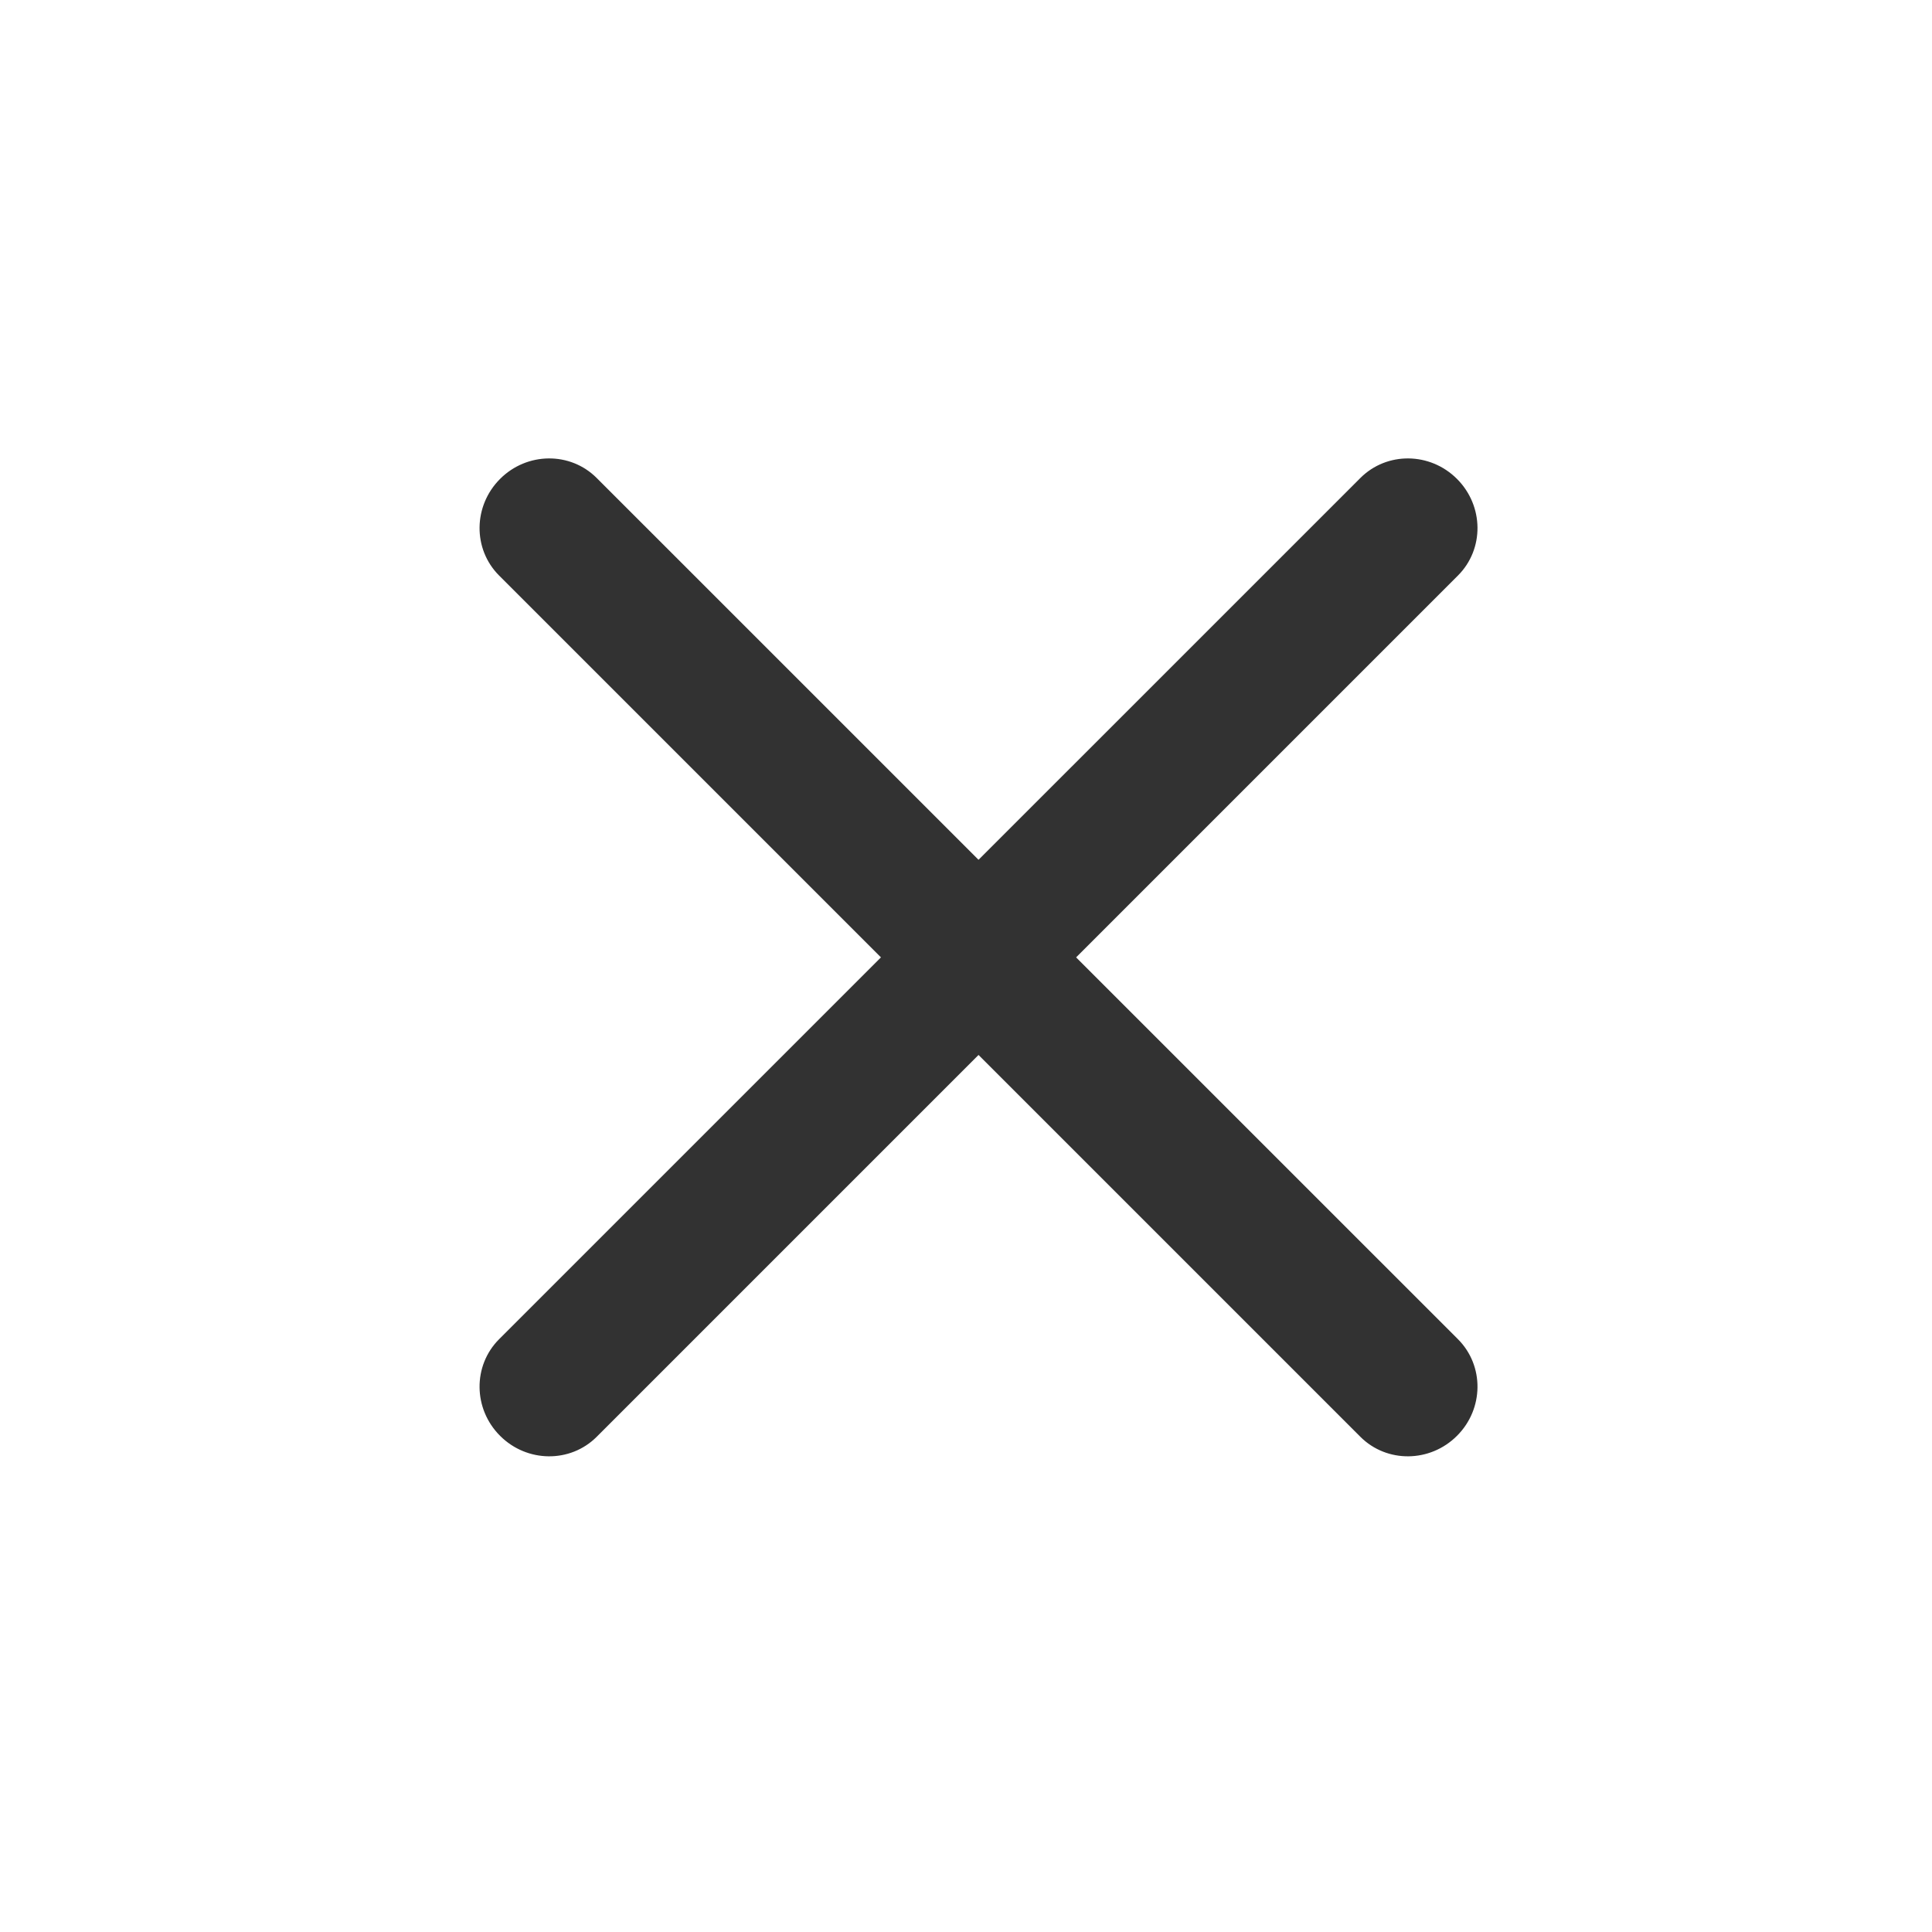
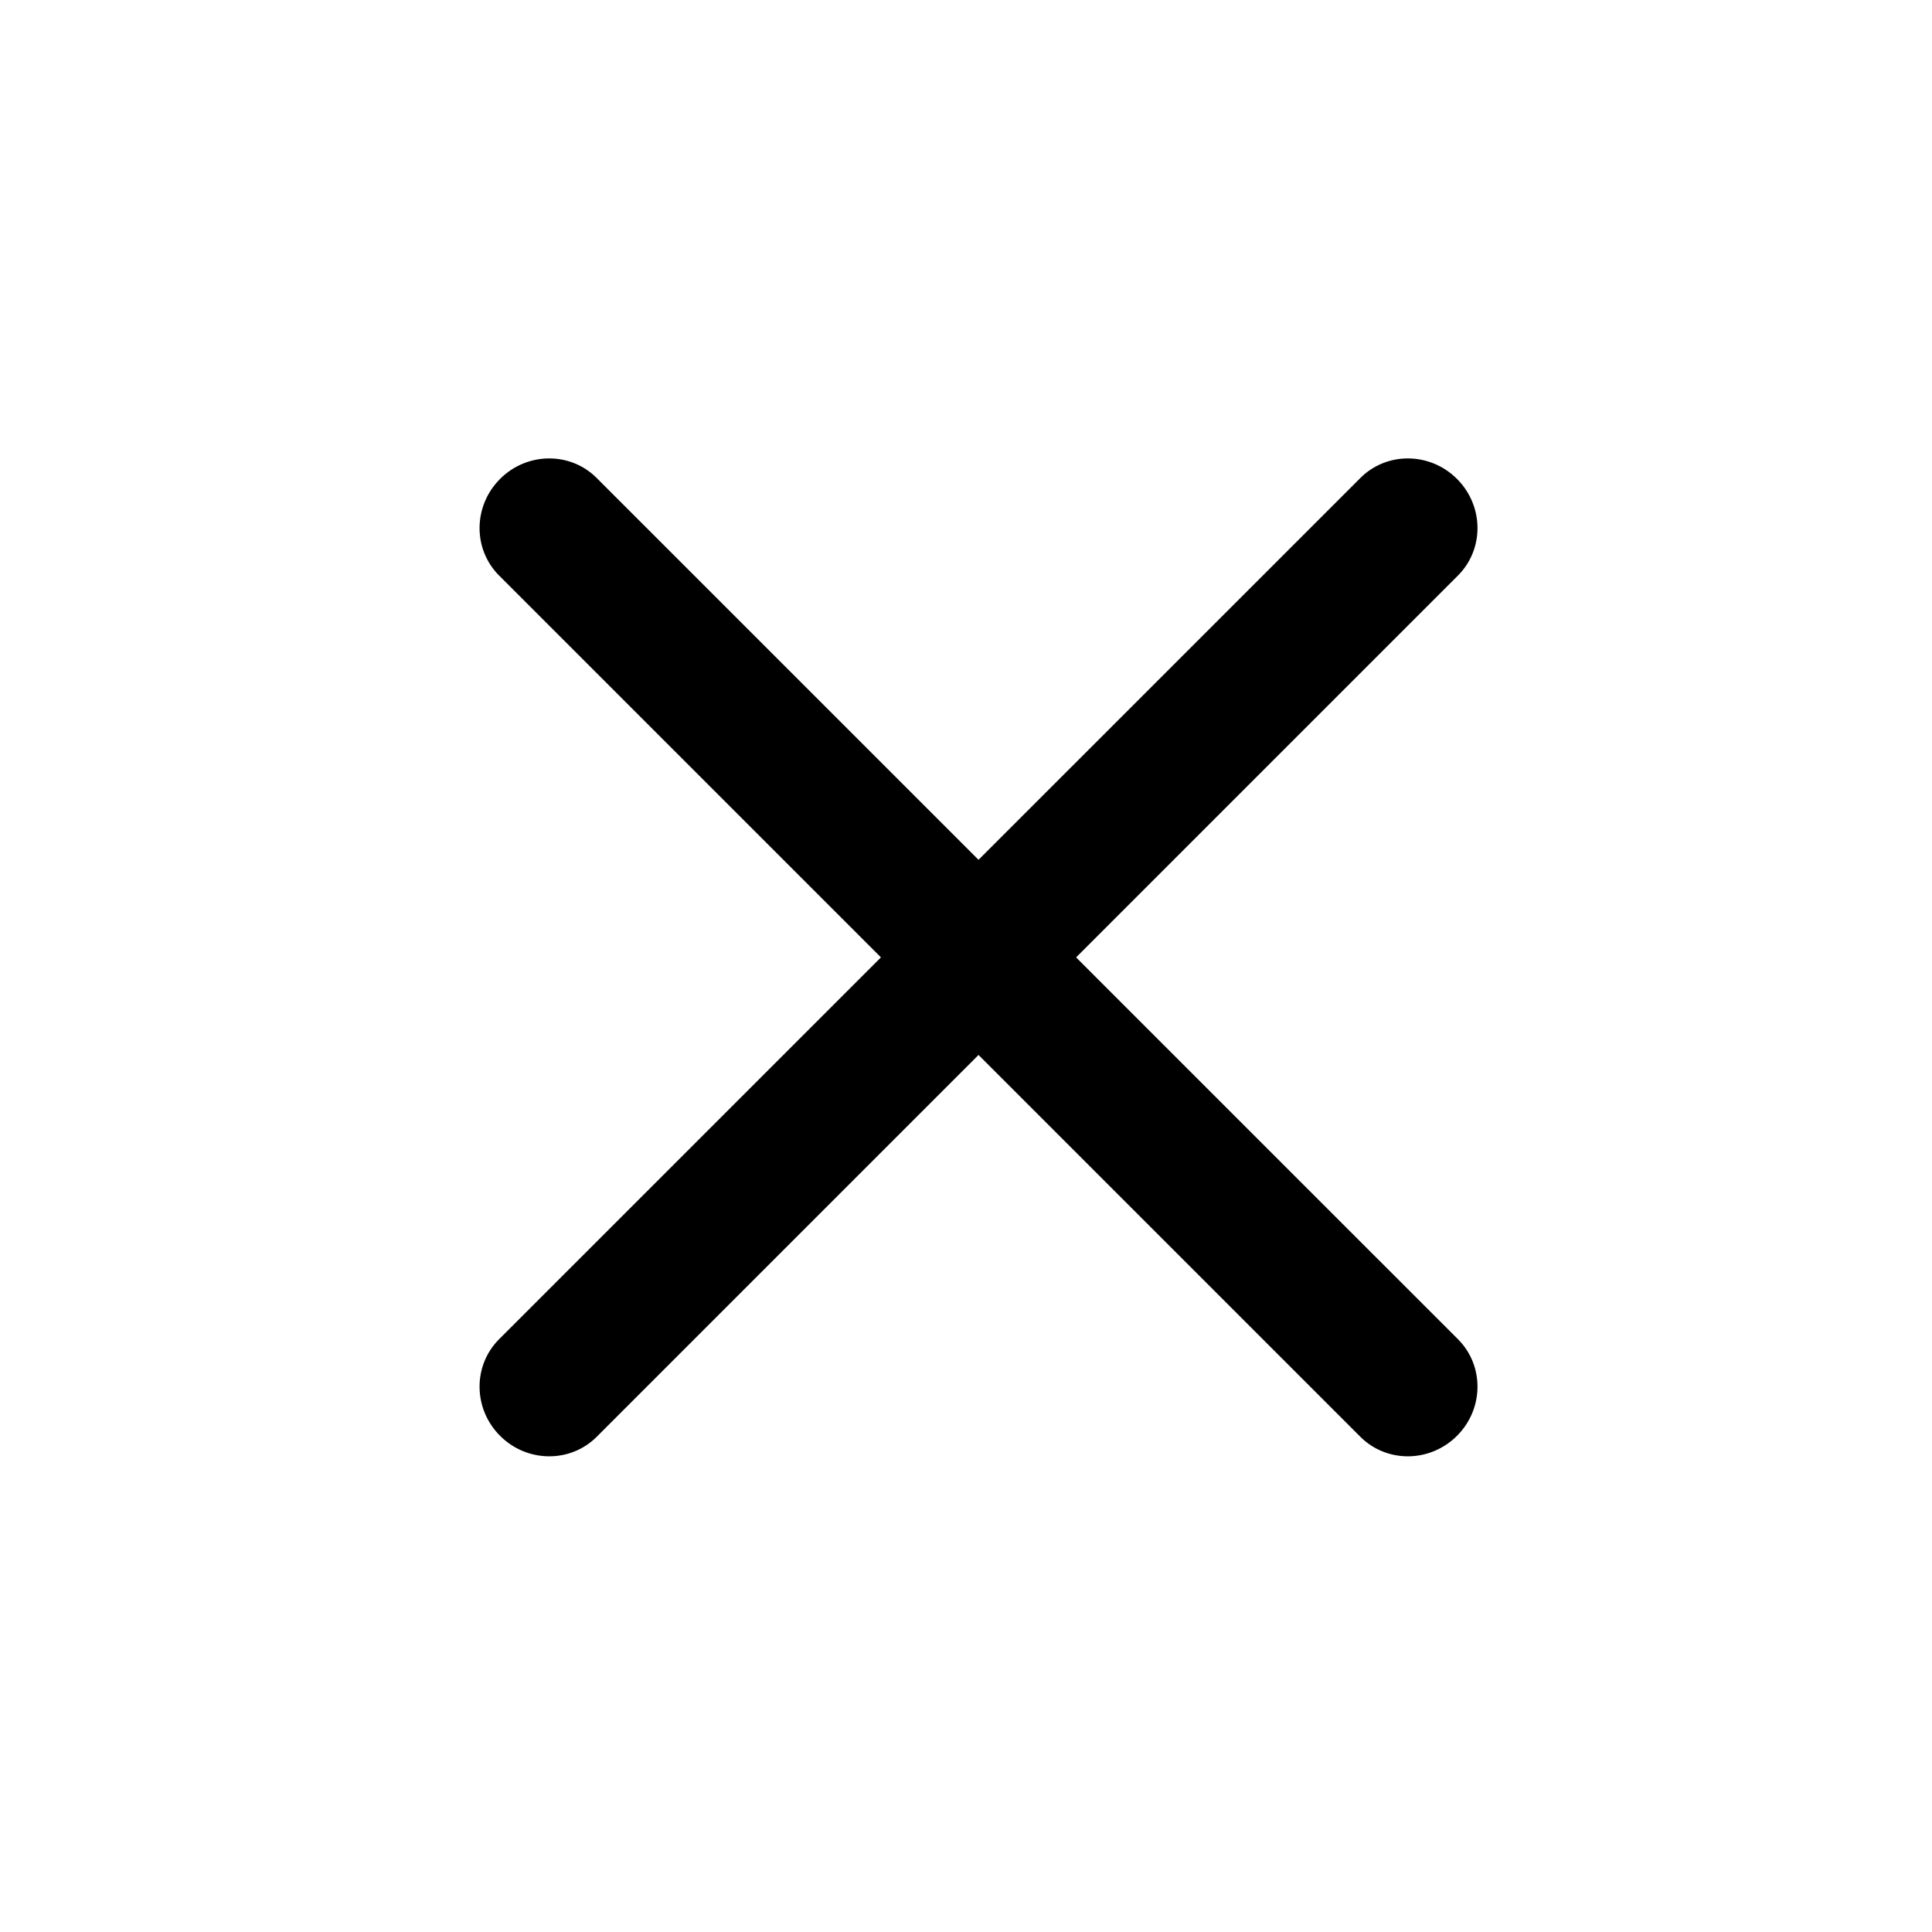
<svg xmlns="http://www.w3.org/2000/svg" width="32" height="32" viewBox="0 0 32 32" fill="none">
-   <path fill-rule="evenodd" clip-rule="evenodd" d="M8.283 7.932C8.729 7.486 9.446 7.479 9.883 7.917L24.148 22.181C24.586 22.619 24.579 23.336 24.132 23.782C23.686 24.228 22.97 24.235 22.532 23.798L8.267 9.533C7.829 9.095 7.836 8.379 8.283 7.932Z" fill="#323232" />
-   <path fill-rule="evenodd" clip-rule="evenodd" d="M24.132 7.932C24.579 8.379 24.586 9.095 24.148 9.533L9.883 23.798C9.446 24.235 8.729 24.228 8.283 23.782C7.836 23.336 7.829 22.619 8.267 22.181L22.532 7.917C22.97 7.479 23.686 7.486 24.132 7.932Z" fill="#323232" />
+   <path fill-rule="evenodd" clip-rule="evenodd" d="M8.283 7.932C8.729 7.486 9.446 7.479 9.883 7.917L24.148 22.181C24.586 22.619 24.579 23.336 24.132 23.782C23.686 24.228 22.97 24.235 22.532 23.798L8.267 9.533C7.829 9.095 7.836 8.379 8.283 7.932Z" fill="#000" />
+   <path fill-rule="evenodd" clip-rule="evenodd" d="M24.132 7.932C24.579 8.379 24.586 9.095 24.148 9.533L9.883 23.798C9.446 24.235 8.729 24.228 8.283 23.782C7.836 23.336 7.829 22.619 8.267 22.181L22.532 7.917C22.97 7.479 23.686 7.486 24.132 7.932Z" fill="#000" />
</svg>
